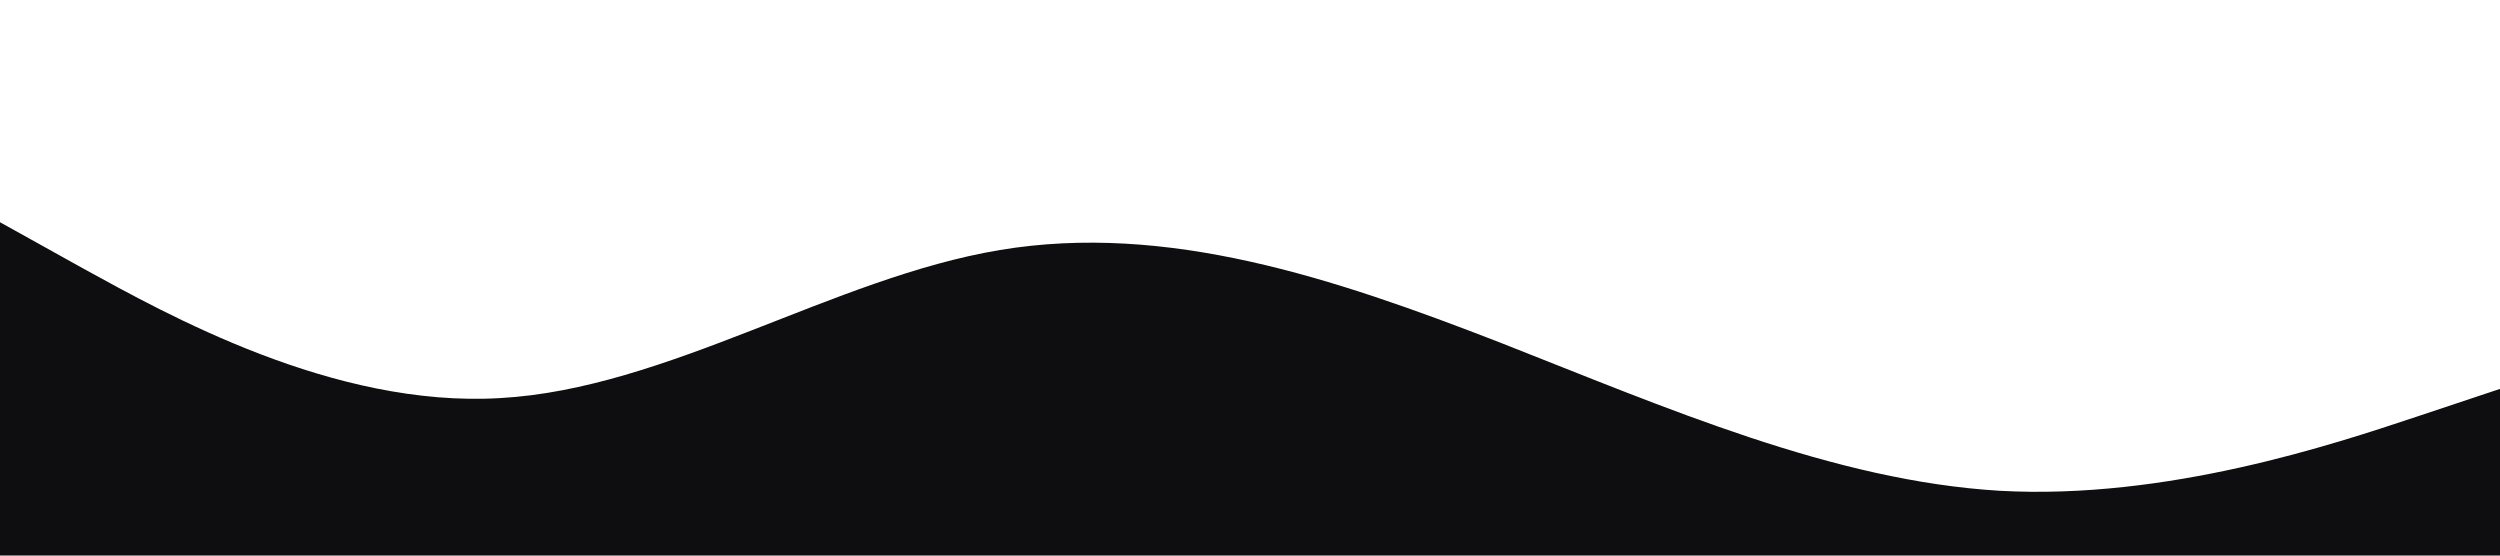
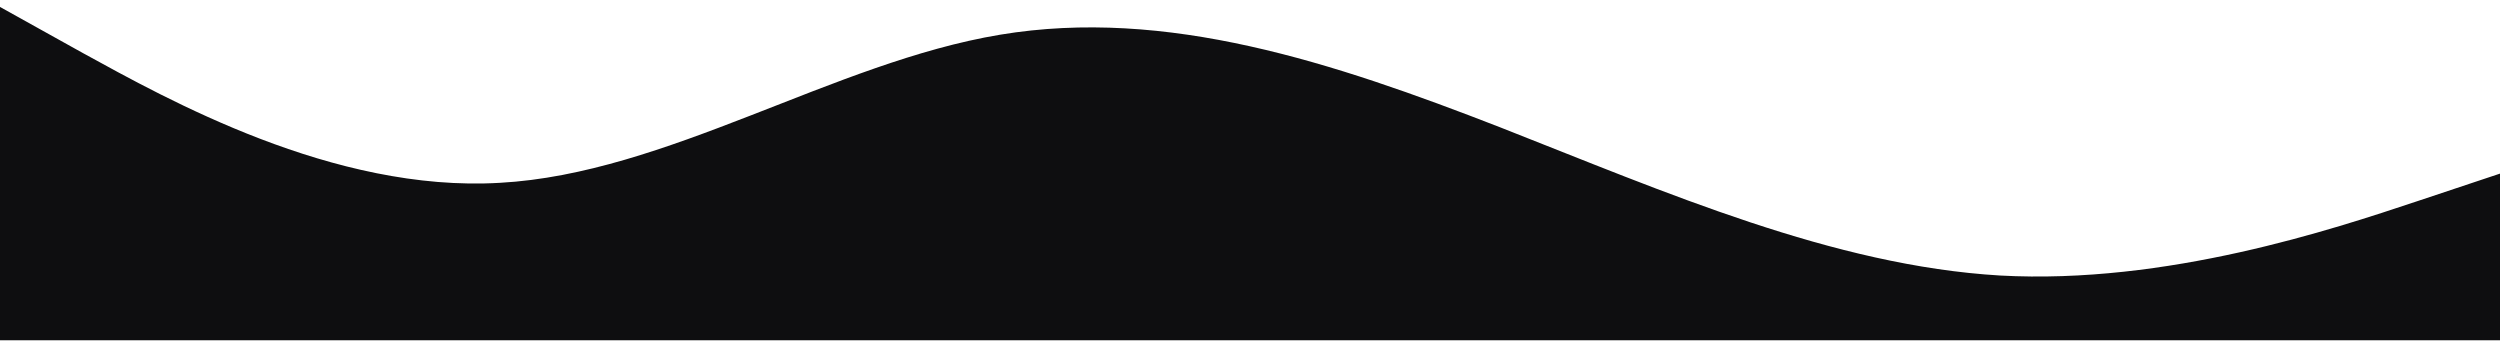
- <svg xmlns="http://www.w3.org/2000/svg" version="1.1" id="object" x="0px" y="0px" viewBox="0 0 1440 320" style="enable-background:new 0 0 1440 320;" xml:space="preserve">
+ <svg xmlns="http://www.w3.org/2000/svg" version="1.1" id="object" x="0px" y="0px" viewBox="0 0 1440 196" style="enable-background:new 0 0 1440 196;" xml:space="preserve">
  <style type="text/css">
	.st0{fill:#0E0E10;}
</style>
-   <path id="path" class="st0" d="M0,128l48,26.7C96,181,192,235,288,229.3C384,224,480,160,576,144s192,16,288,53.3  c96,37.7,192,79.7,288,85.4c96,5.3,192-26.7,240-42.7l48-16v96h-48c-48,0-144,0-240,0s-192,0-288,0s-192,0-288,0s-192,0-288,0  s-192,0-240,0H0V128z" />
+   <path id="path" class="st0" d="M0,4l48,26.7C96,57,192,111,288,105.3C384,100,480,36,576,20s192,16,288,53.3  c96,37.7,192,79.7,288,85.4c96,5.3,192-26.7,240-42.7l48-16v96h-48c-48,0-144,0-240,0s-192,0-288,0s-192,0-288,0s-192,0-288,0  s-192,0-240,0H0V4z" />
</svg>
